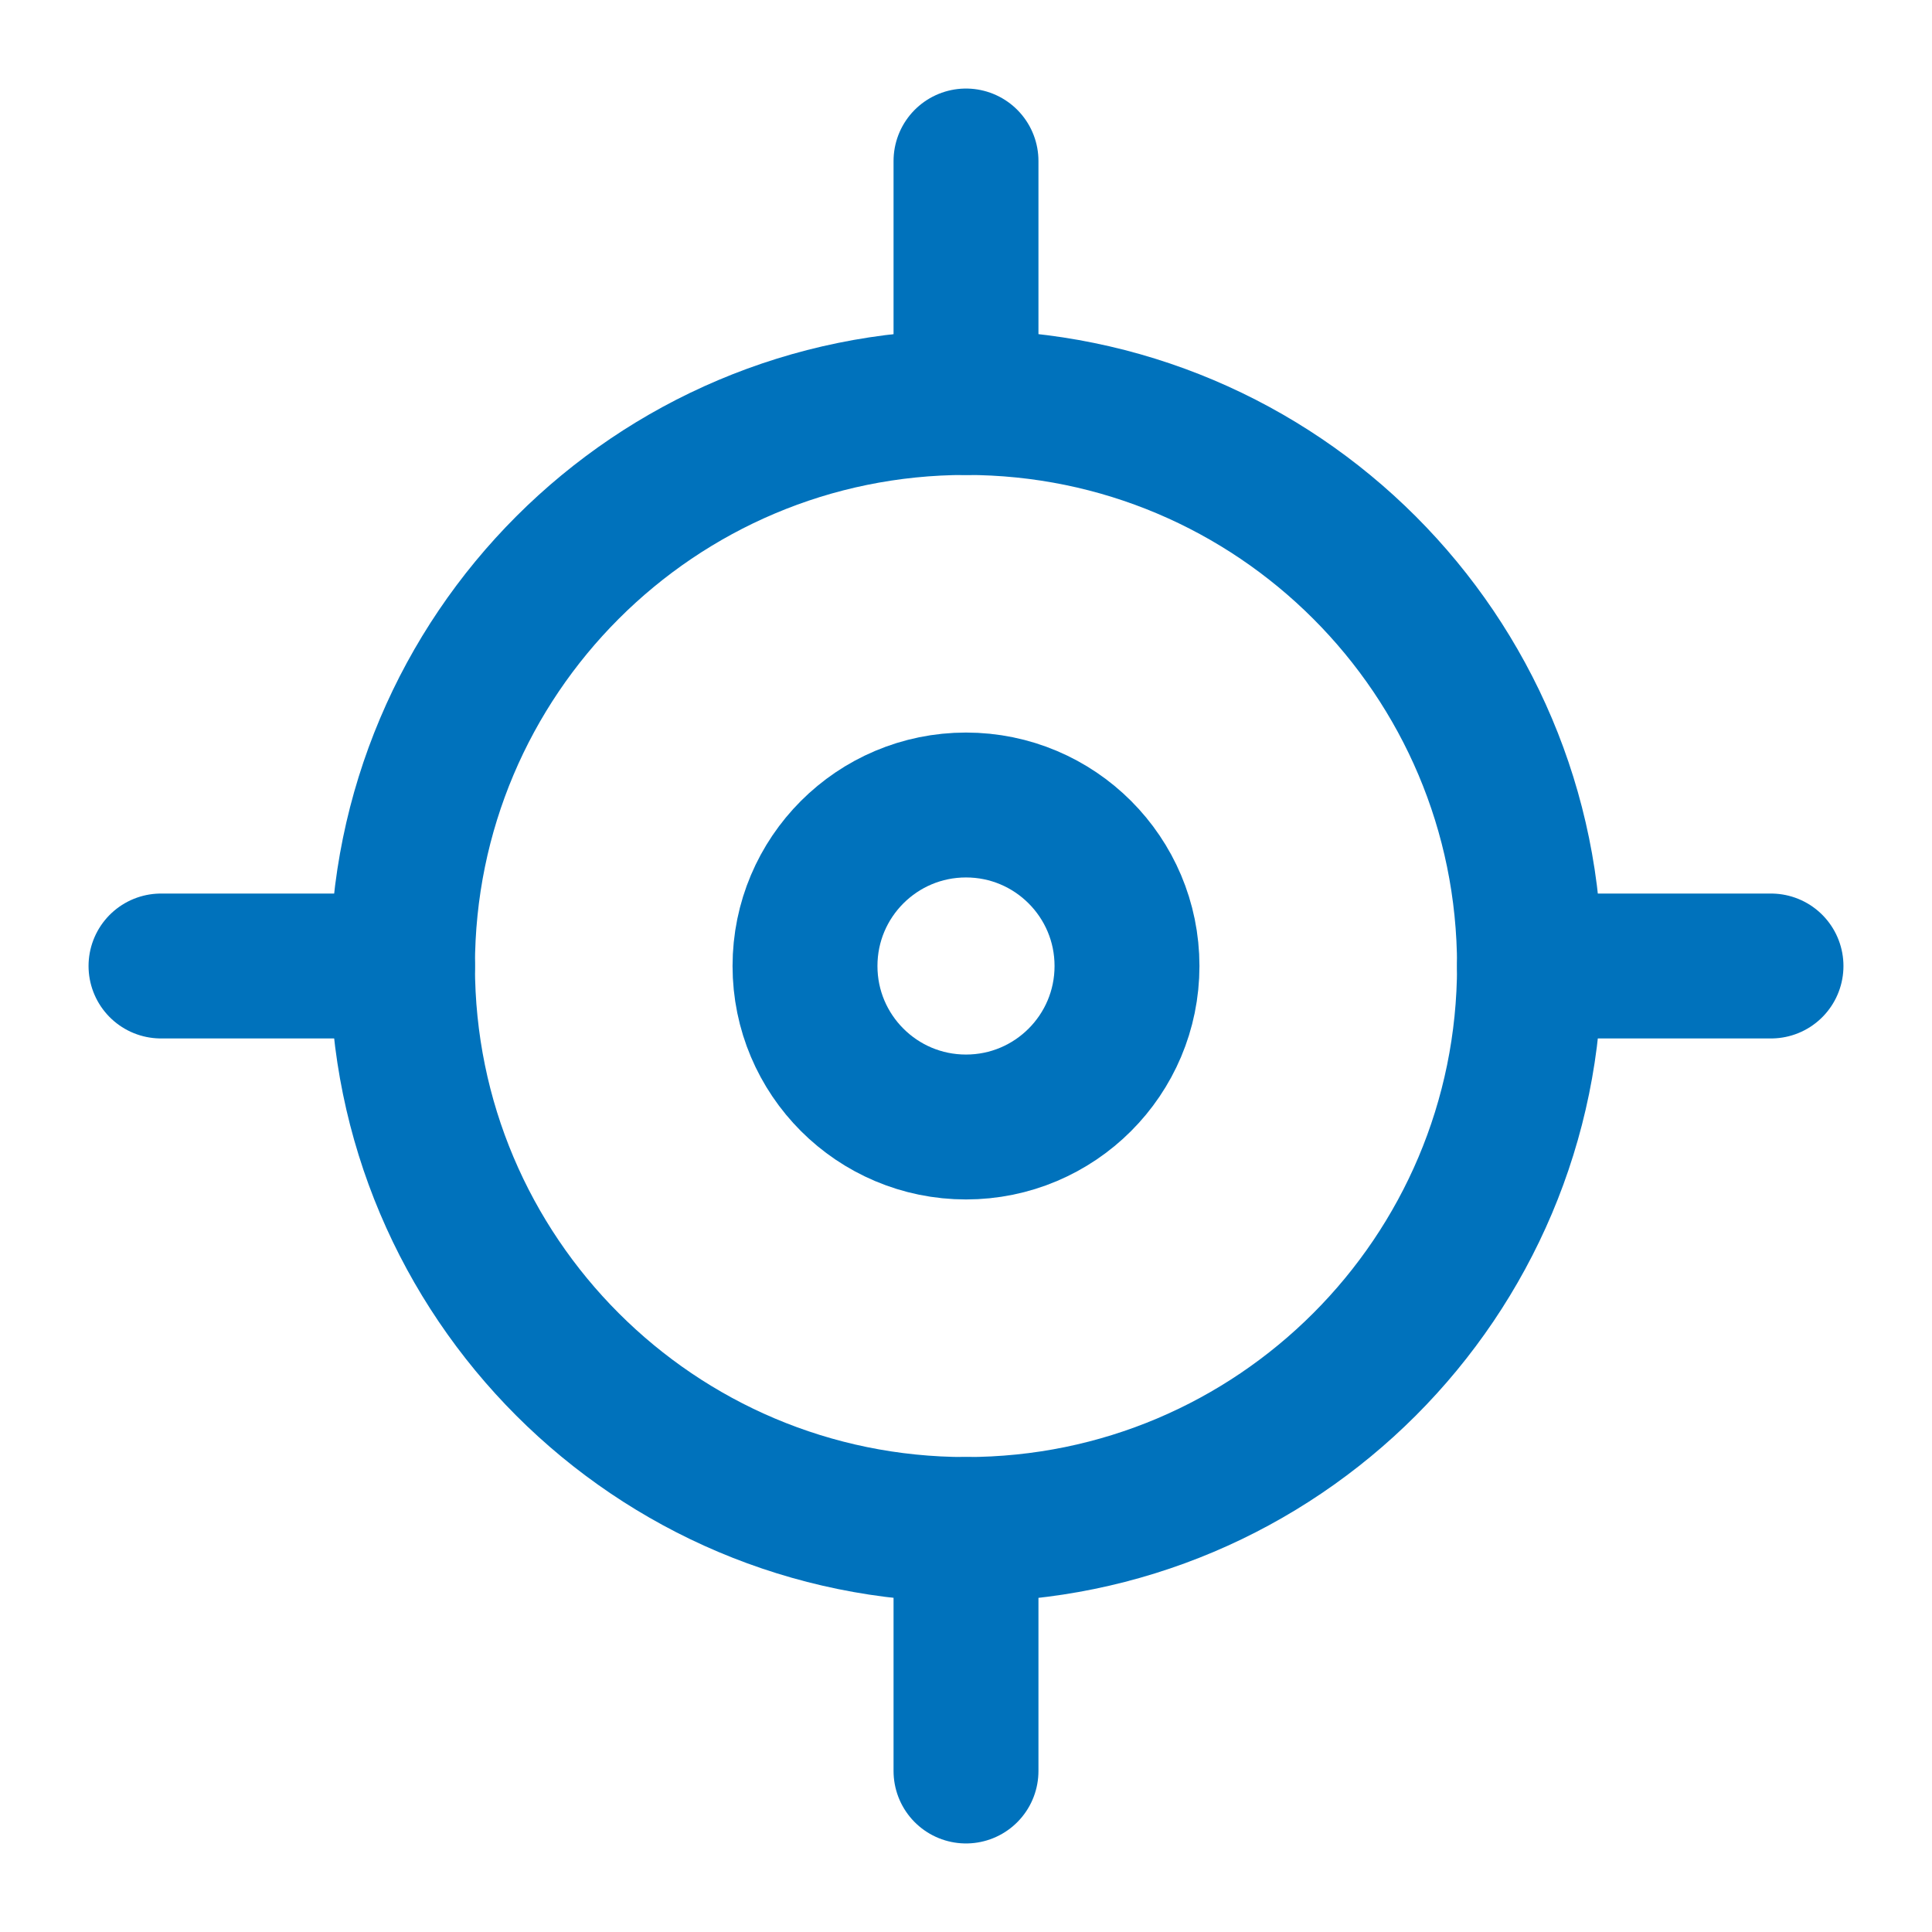
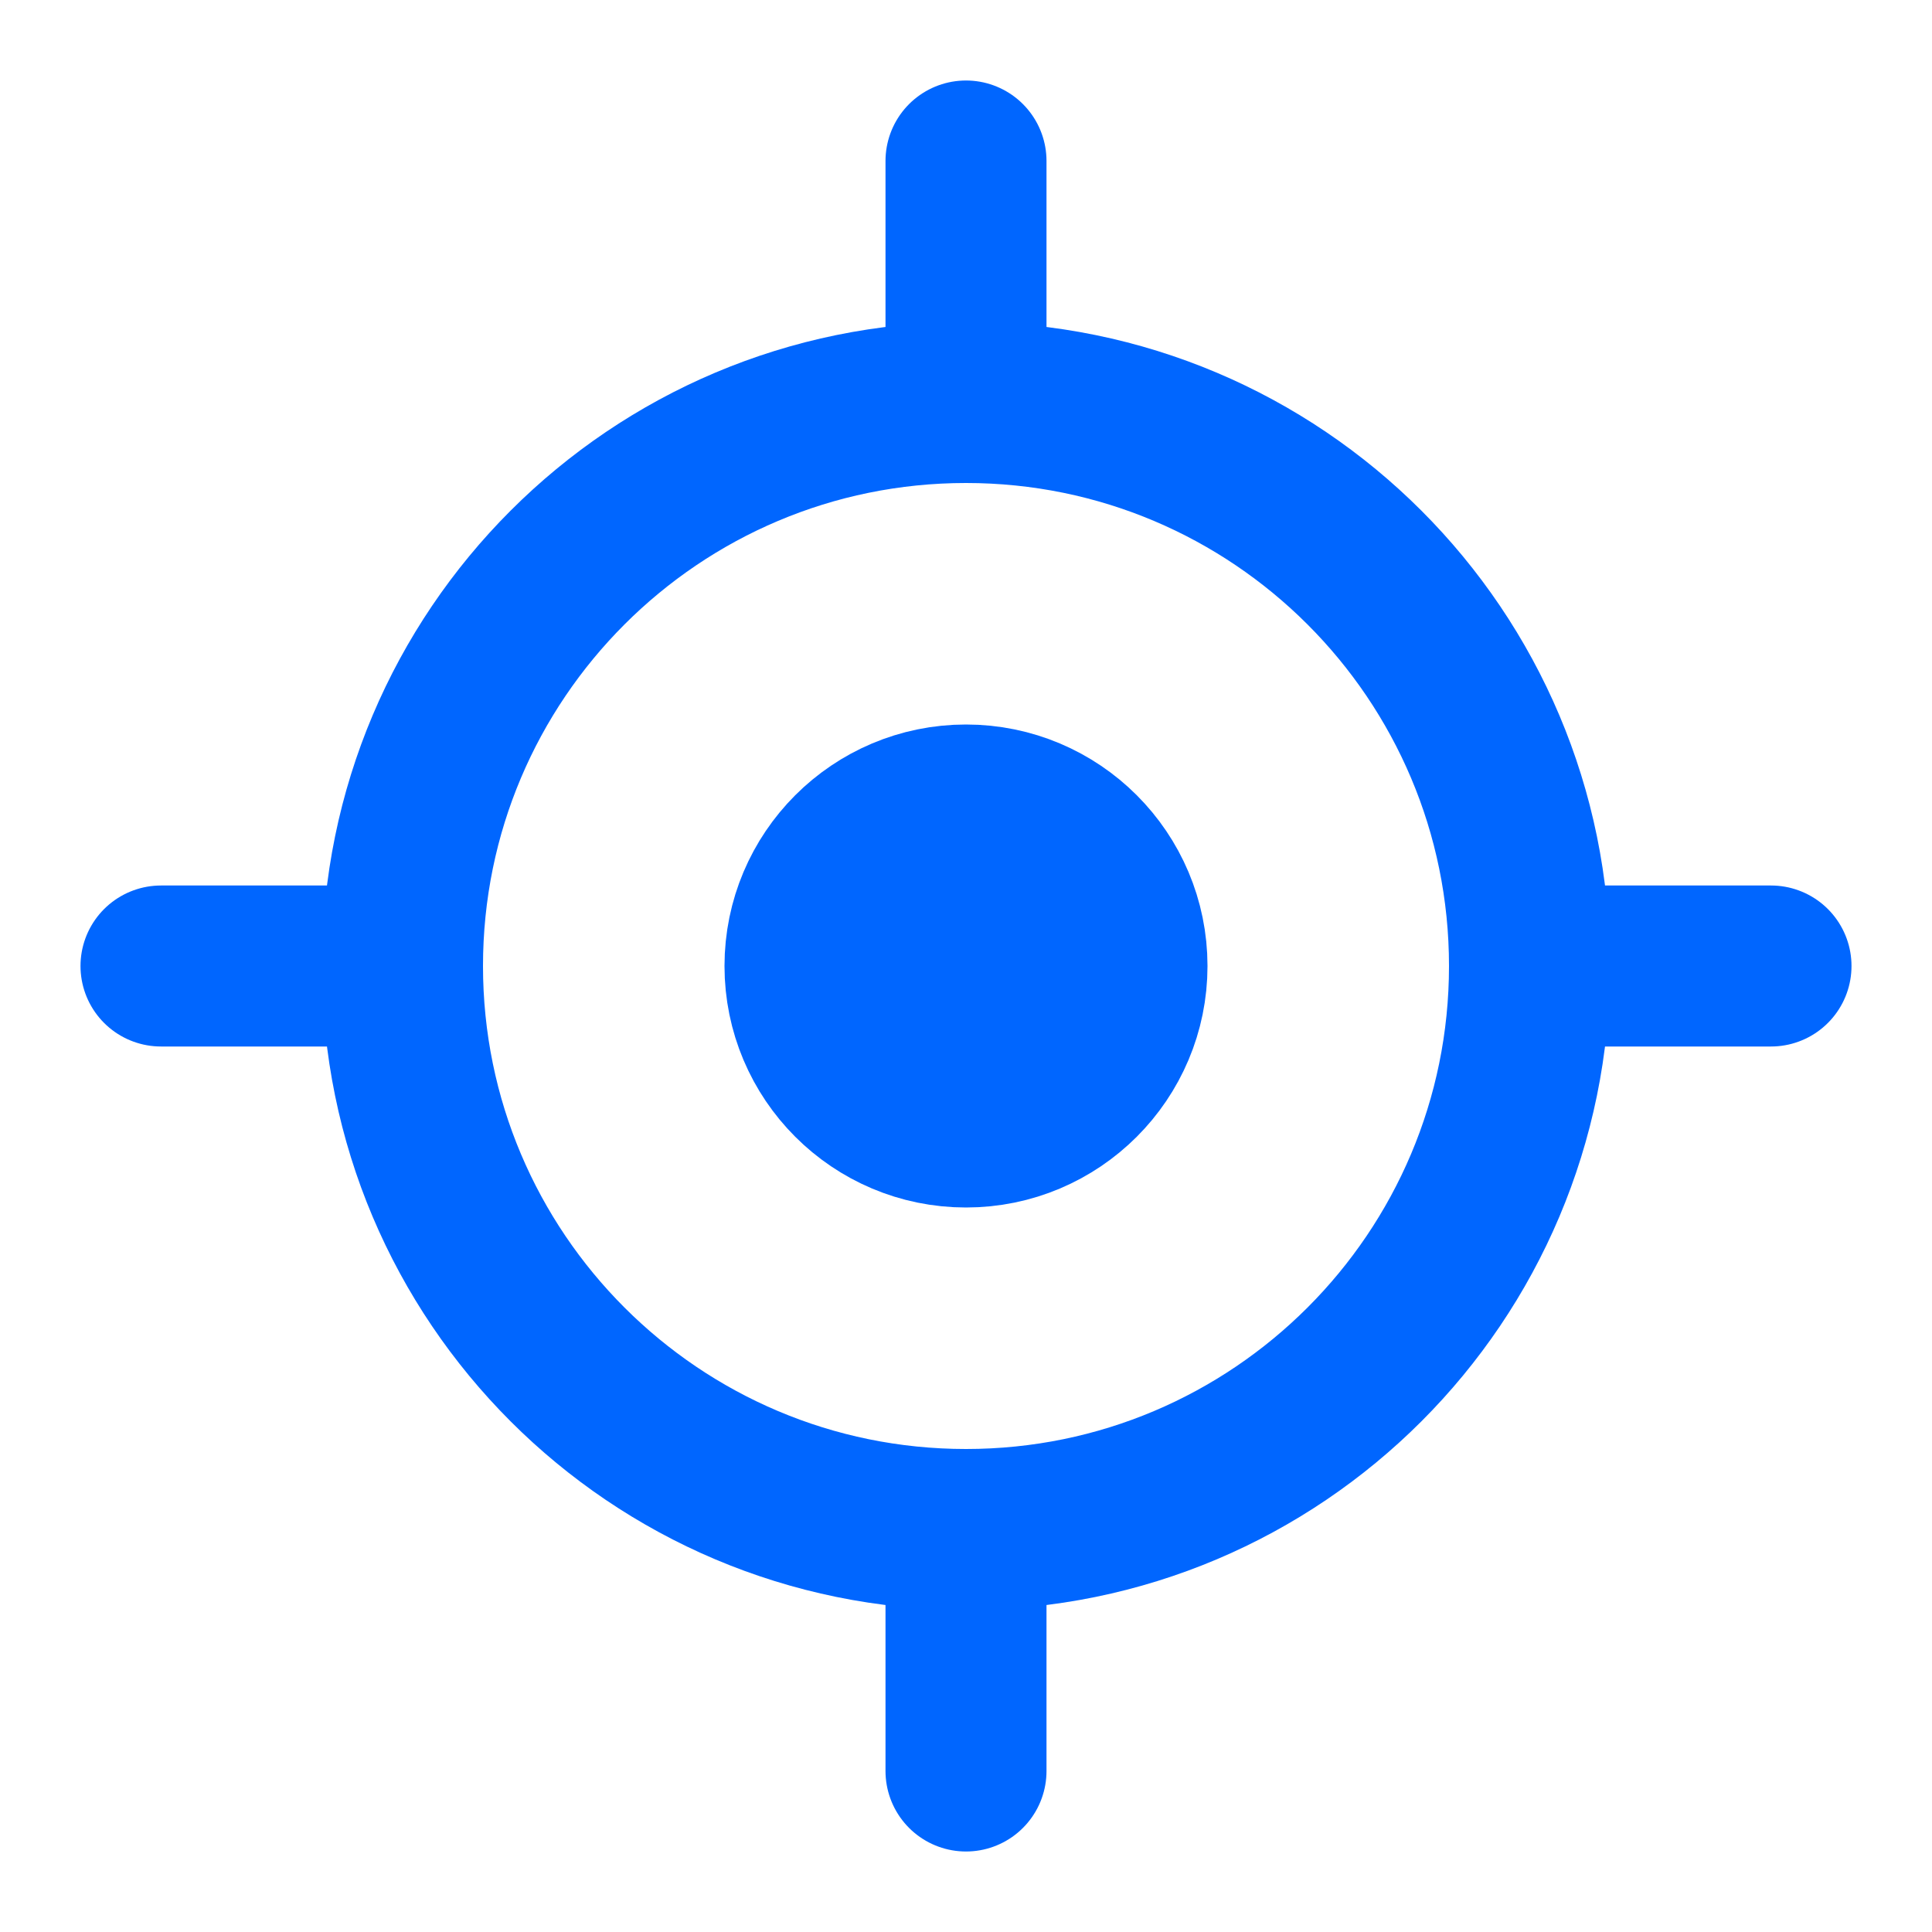
- <svg xmlns="http://www.w3.org/2000/svg" width="24" height="24" viewBox="0 0 24 24">
-   <g fill="none" stroke="#0072BC" stroke-width="1.8" stroke-linecap="round" stroke-linejoin="round">
-     <circle cx="12" cy="12" r="7" />
-     <circle cx="12" cy="12" r="2" />
-     <path d="M12 2v3M12 19v3M2 12h3M19 12h3" />
-   </g>
+ <svg xmlns="http://www.w3.org/2000/svg" width="24" height="24" viewBox="0 0 24 24" fill="none" stroke="#0066FF" stroke-width="2" stroke-linecap="round" stroke-linejoin="round">
+   <circle cx="12" cy="12" r="7" />
+   <circle cx="12" cy="12" r="2" fill="#0066FF" />
+   <line x1="12" y1="2" x2="12" y2="5" />
+   <line x1="12" y1="19" x2="12" y2="22" />
+   <line x1="2" y1="12" x2="5" y2="12" />
+   <line x1="19" y1="12" x2="22" y2="12" />
</svg>
